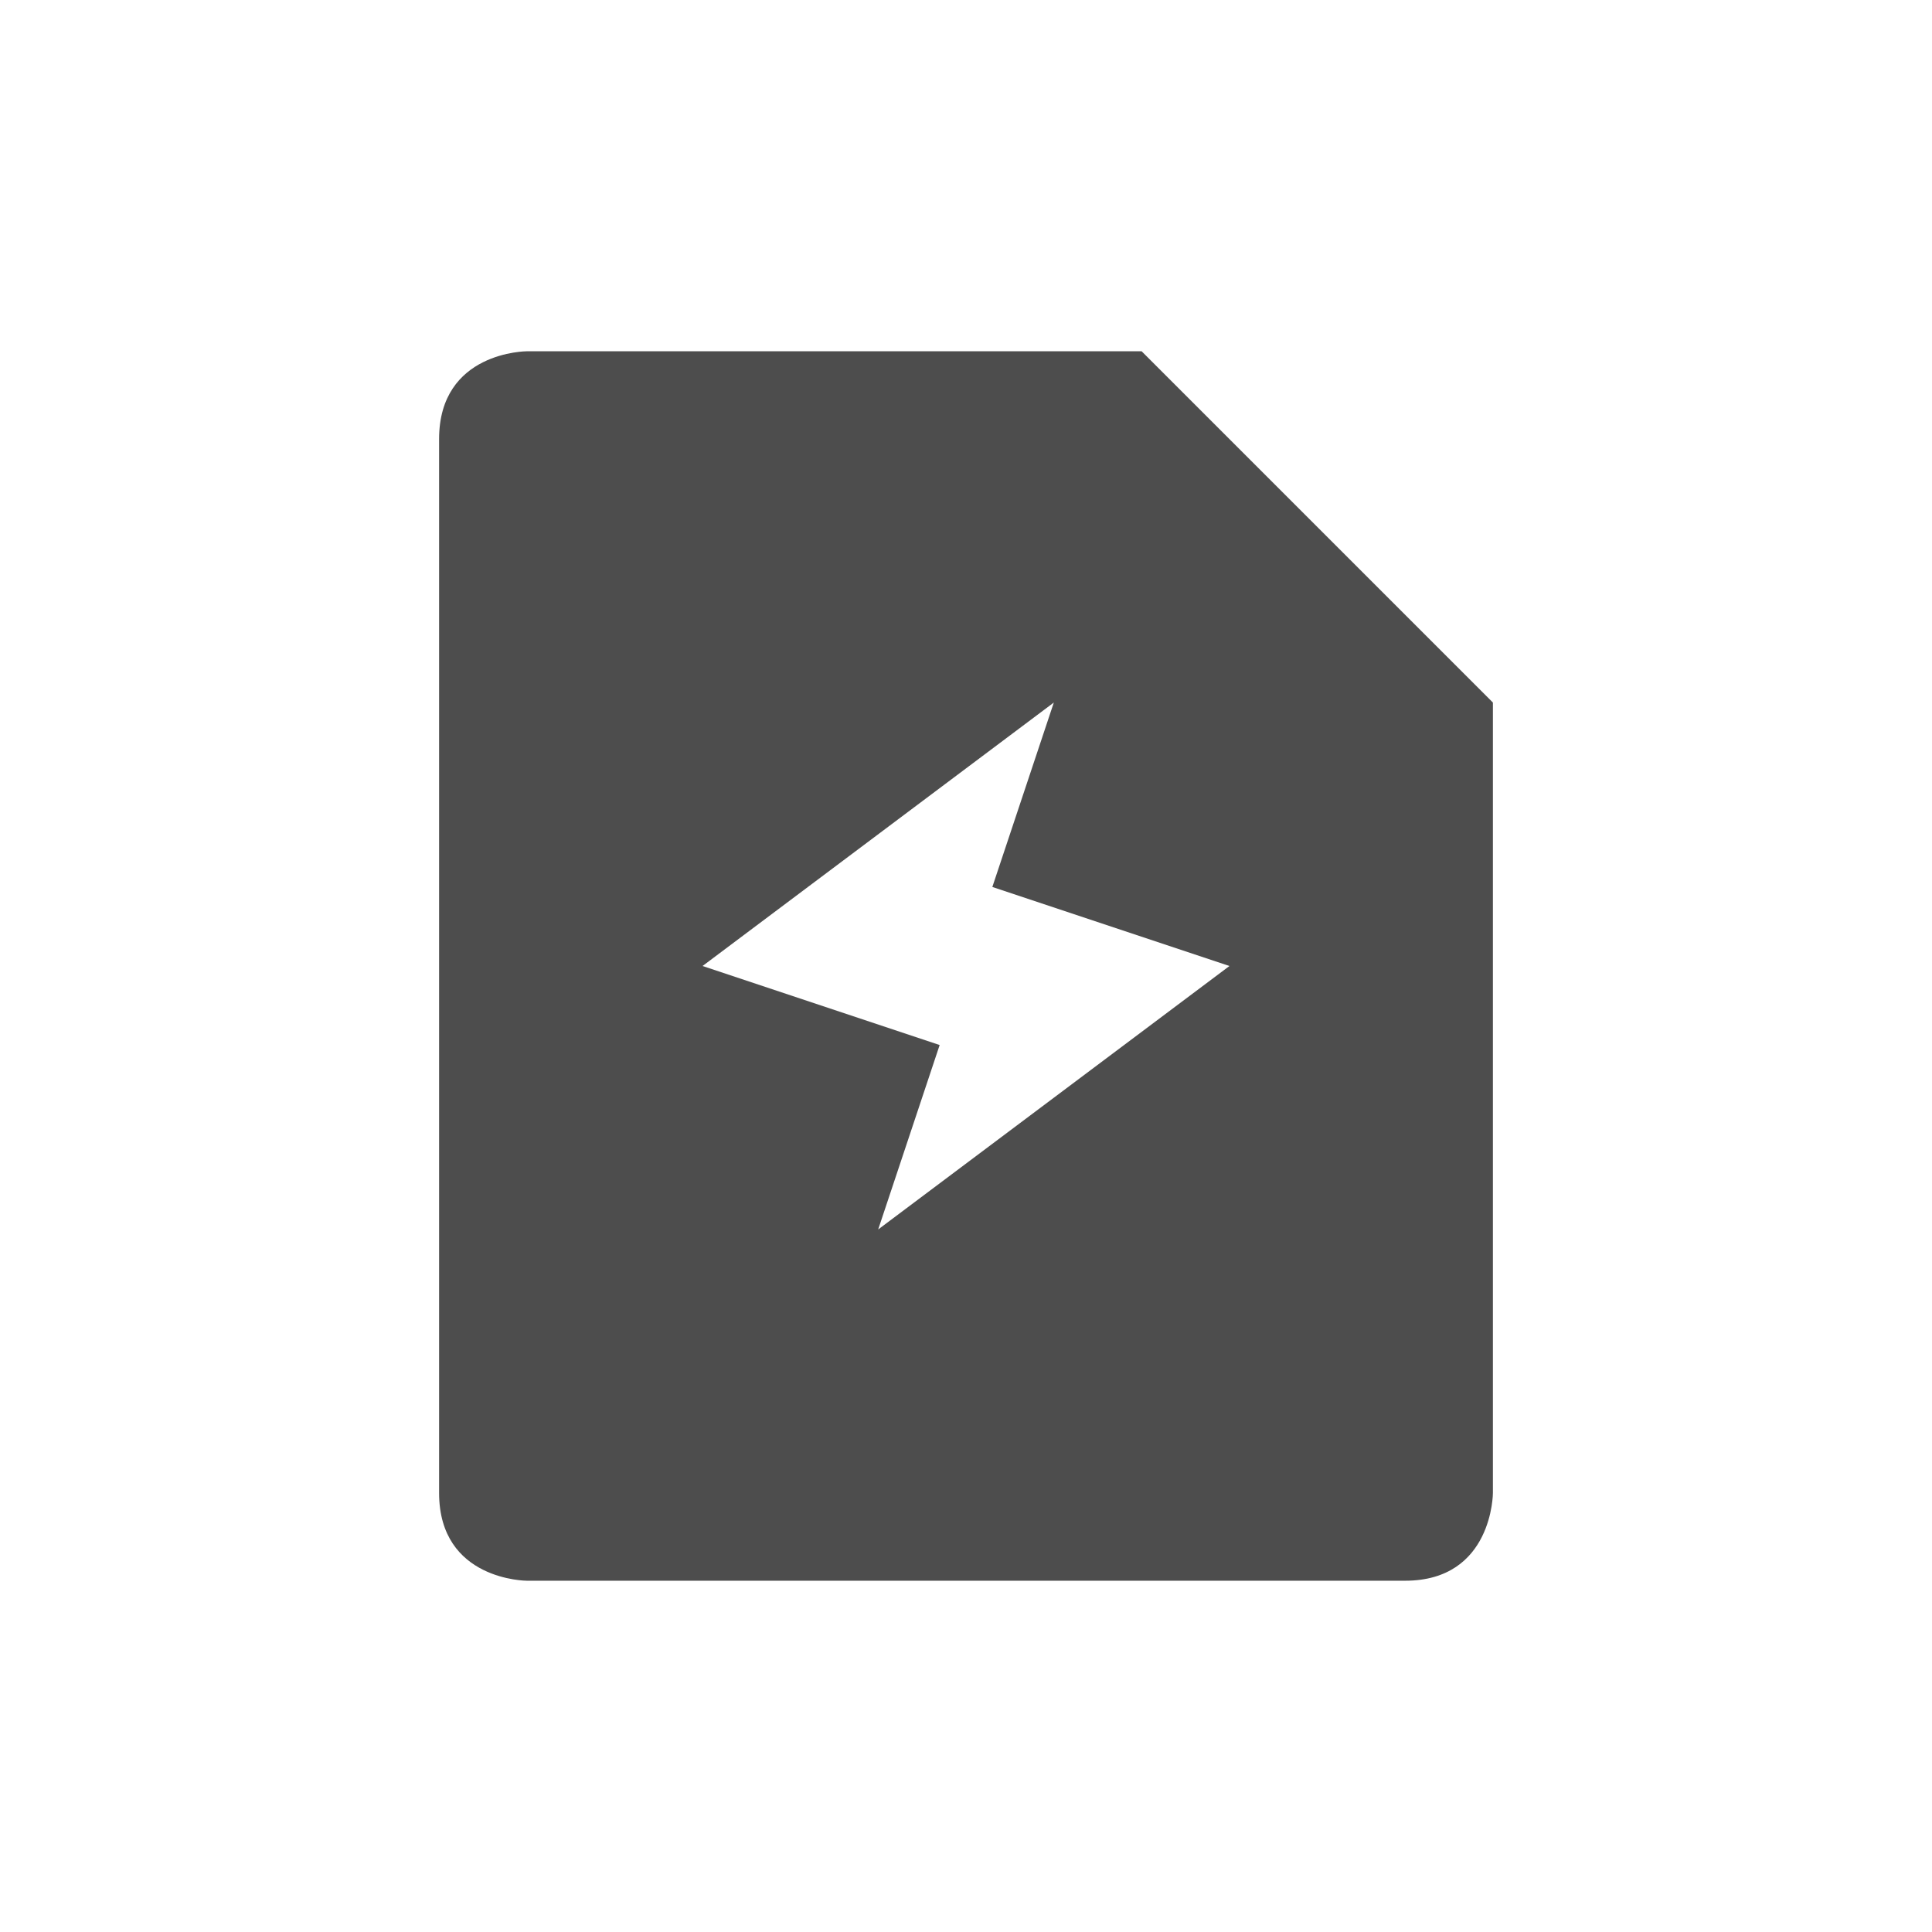
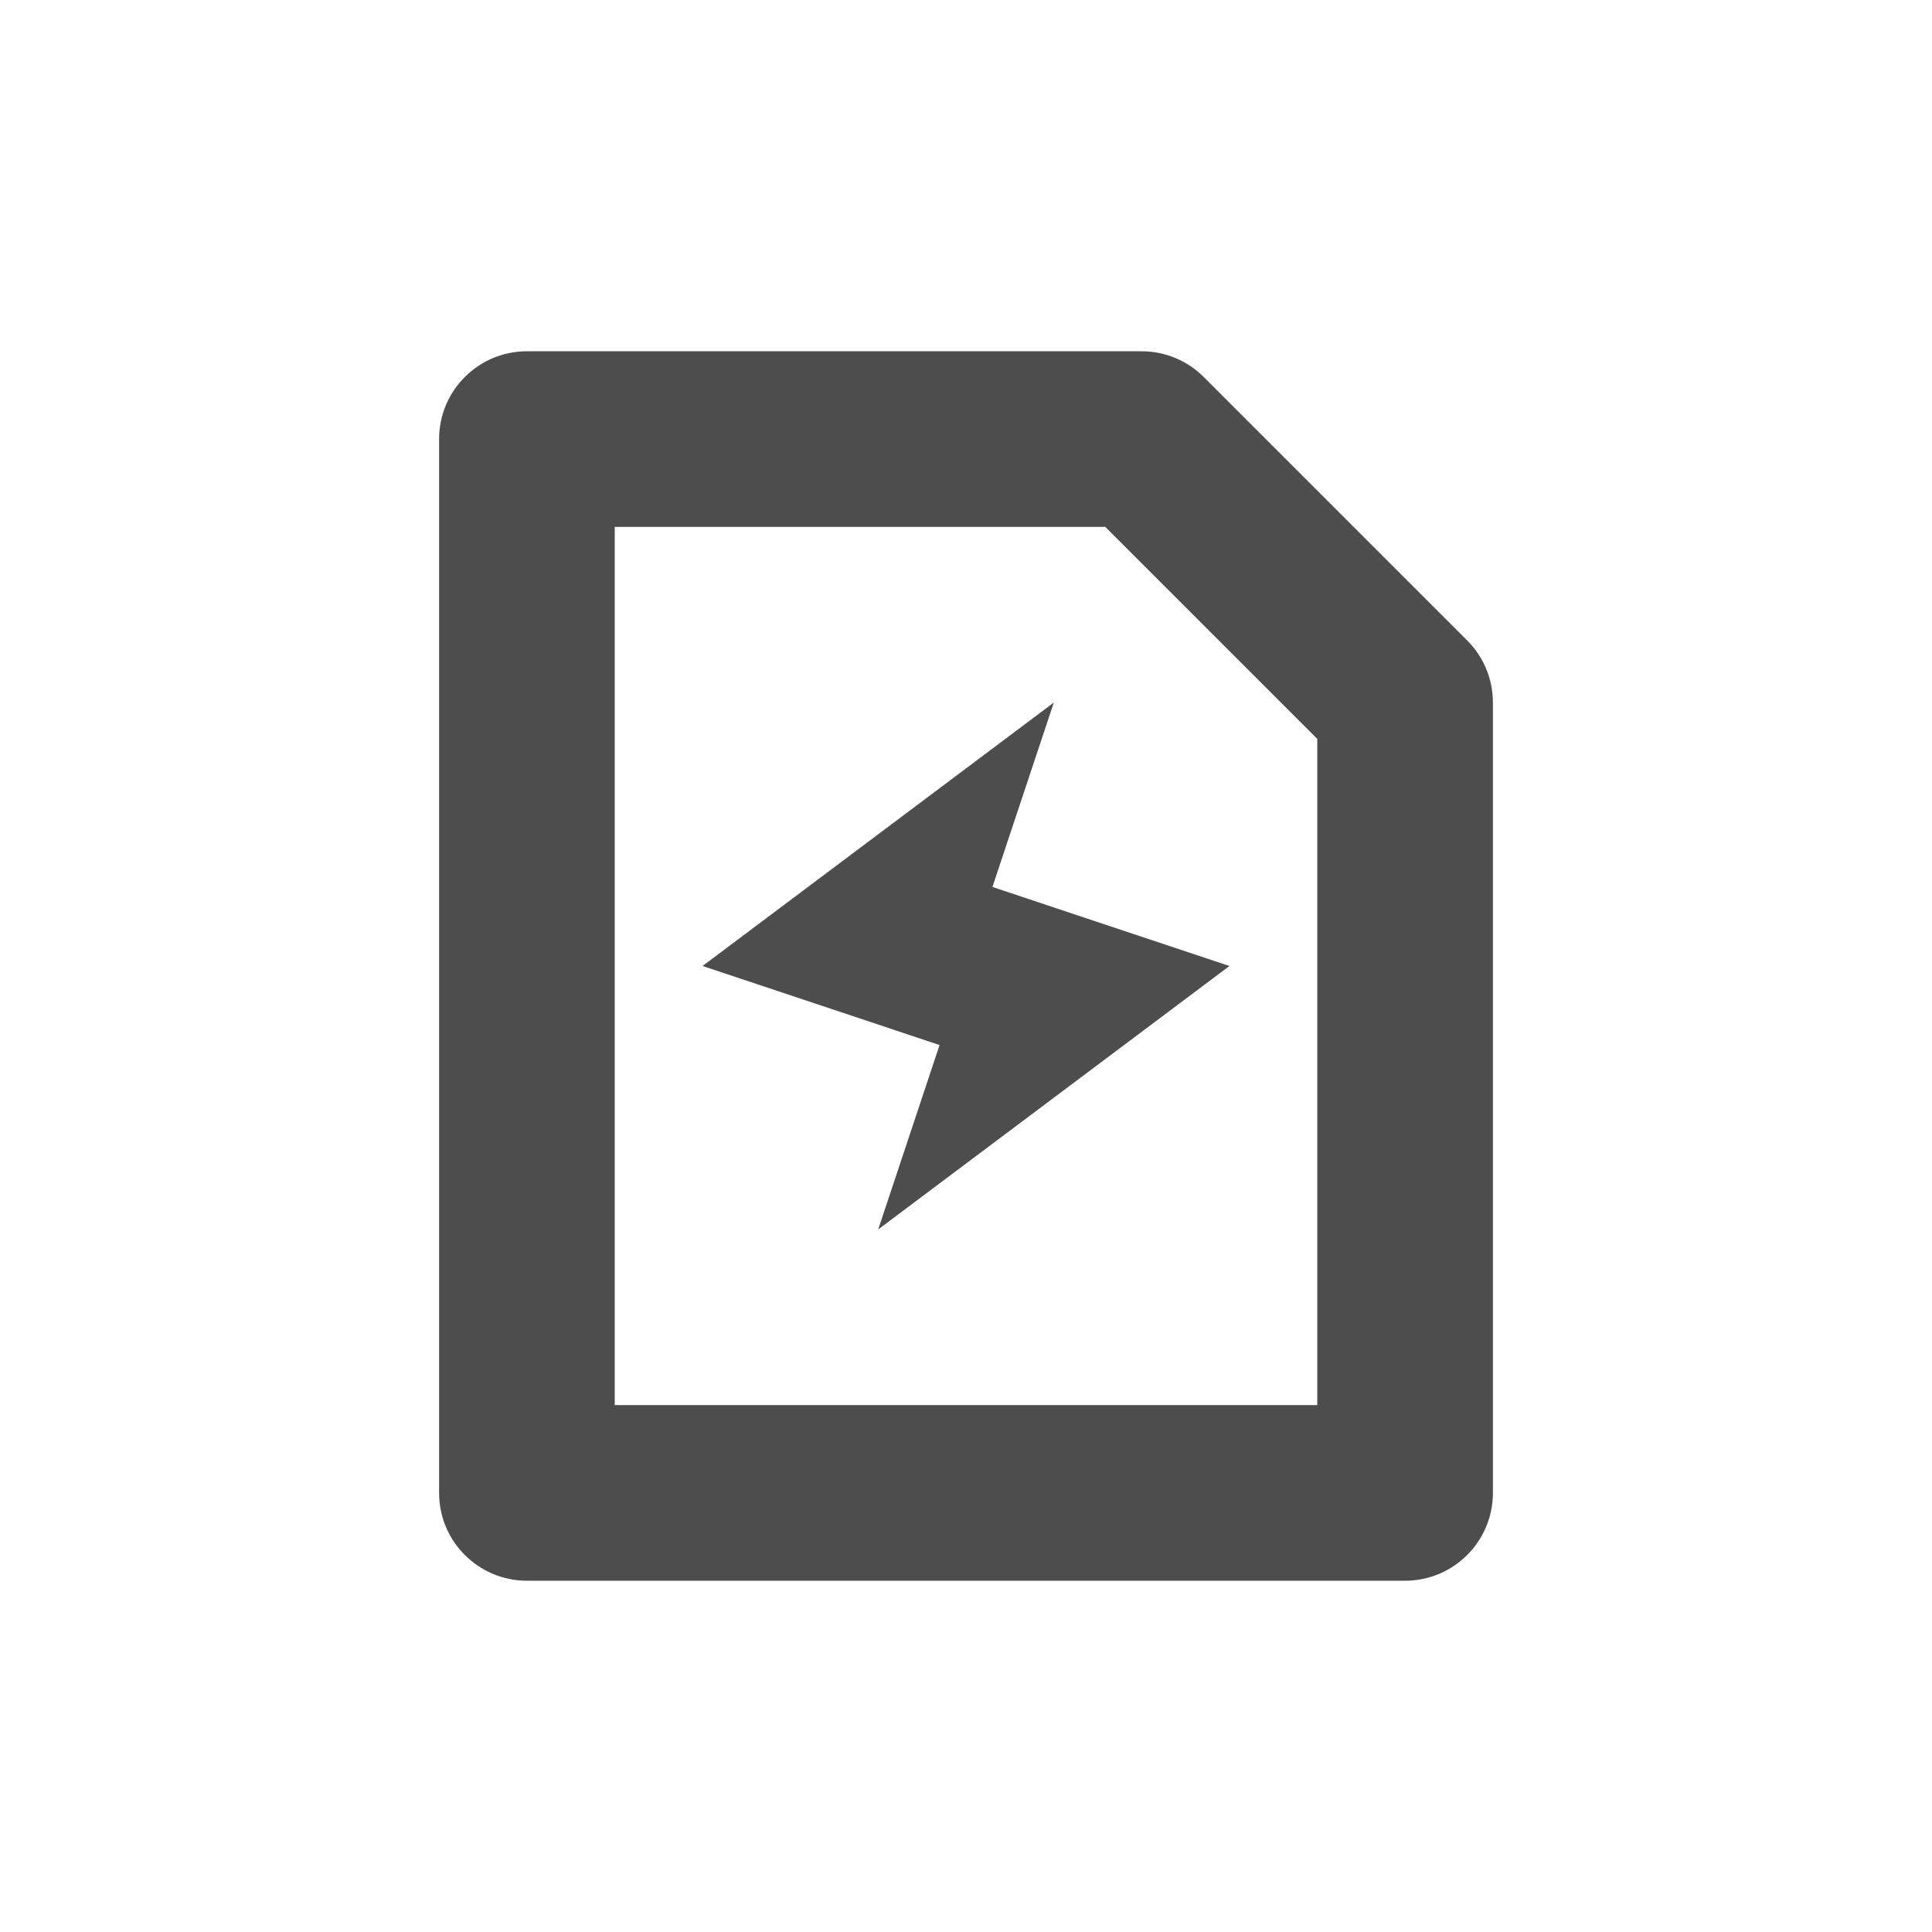
- <svg xmlns="http://www.w3.org/2000/svg" width="22" height="22" version="1.1">
-   <defs>
+ <svg xmlns="http://www.w3.org/2000/svg" width="22" height="22" version="1.1" id="svg1">
+   <defs id="defs1">
    <style id="current-color-scheme" type="text/css">
   .ColorScheme-Text { color:#4d4d4d; } .ColorScheme-Highlight { color:#4285f4; } .ColorScheme-NeutralText { color:#ff9800; } .ColorScheme-PositiveText { color:#4caf50; } .ColorScheme-NegativeText { color:#f44336; }
  </style>
  </defs>
-   <g transform="translate(3,3)">
-     <path style="fill:currentColor" class="ColorScheme-Text" d="M 9,5 8.3,7.1 11,8 7,11 7.7,8.9 5,8 Z M 3,1 C 3,1 2,1 2,2 V 14 C 2,15 3,15 3,15 H 13 C 14,15 14,14 14,14 V 5 L 10,1 Z" />
-   </g>
+   <path id="path1" style="fill:currentColor" class="ColorScheme-Text" d="M 6,4 C 5.448,4 5,4.448 5,5 v 12 c 5.52e-5,0.552 0.448,1 1,1 h 10 c 0.552,-5.5e-5 1,-0.448 1,-1 V 8 C 17,7.735 16.895,7.48 16.707,7.293 l -3,-3 C 13.52,4.105 13.265,4 13,4 Z m 1,2 h 5.586 L 15,8.414 V 16 H 7 Z m 5,2 -4,3 2.699,0.9 L 10,14 14,11 11.301,10.1 Z" />
</svg>
